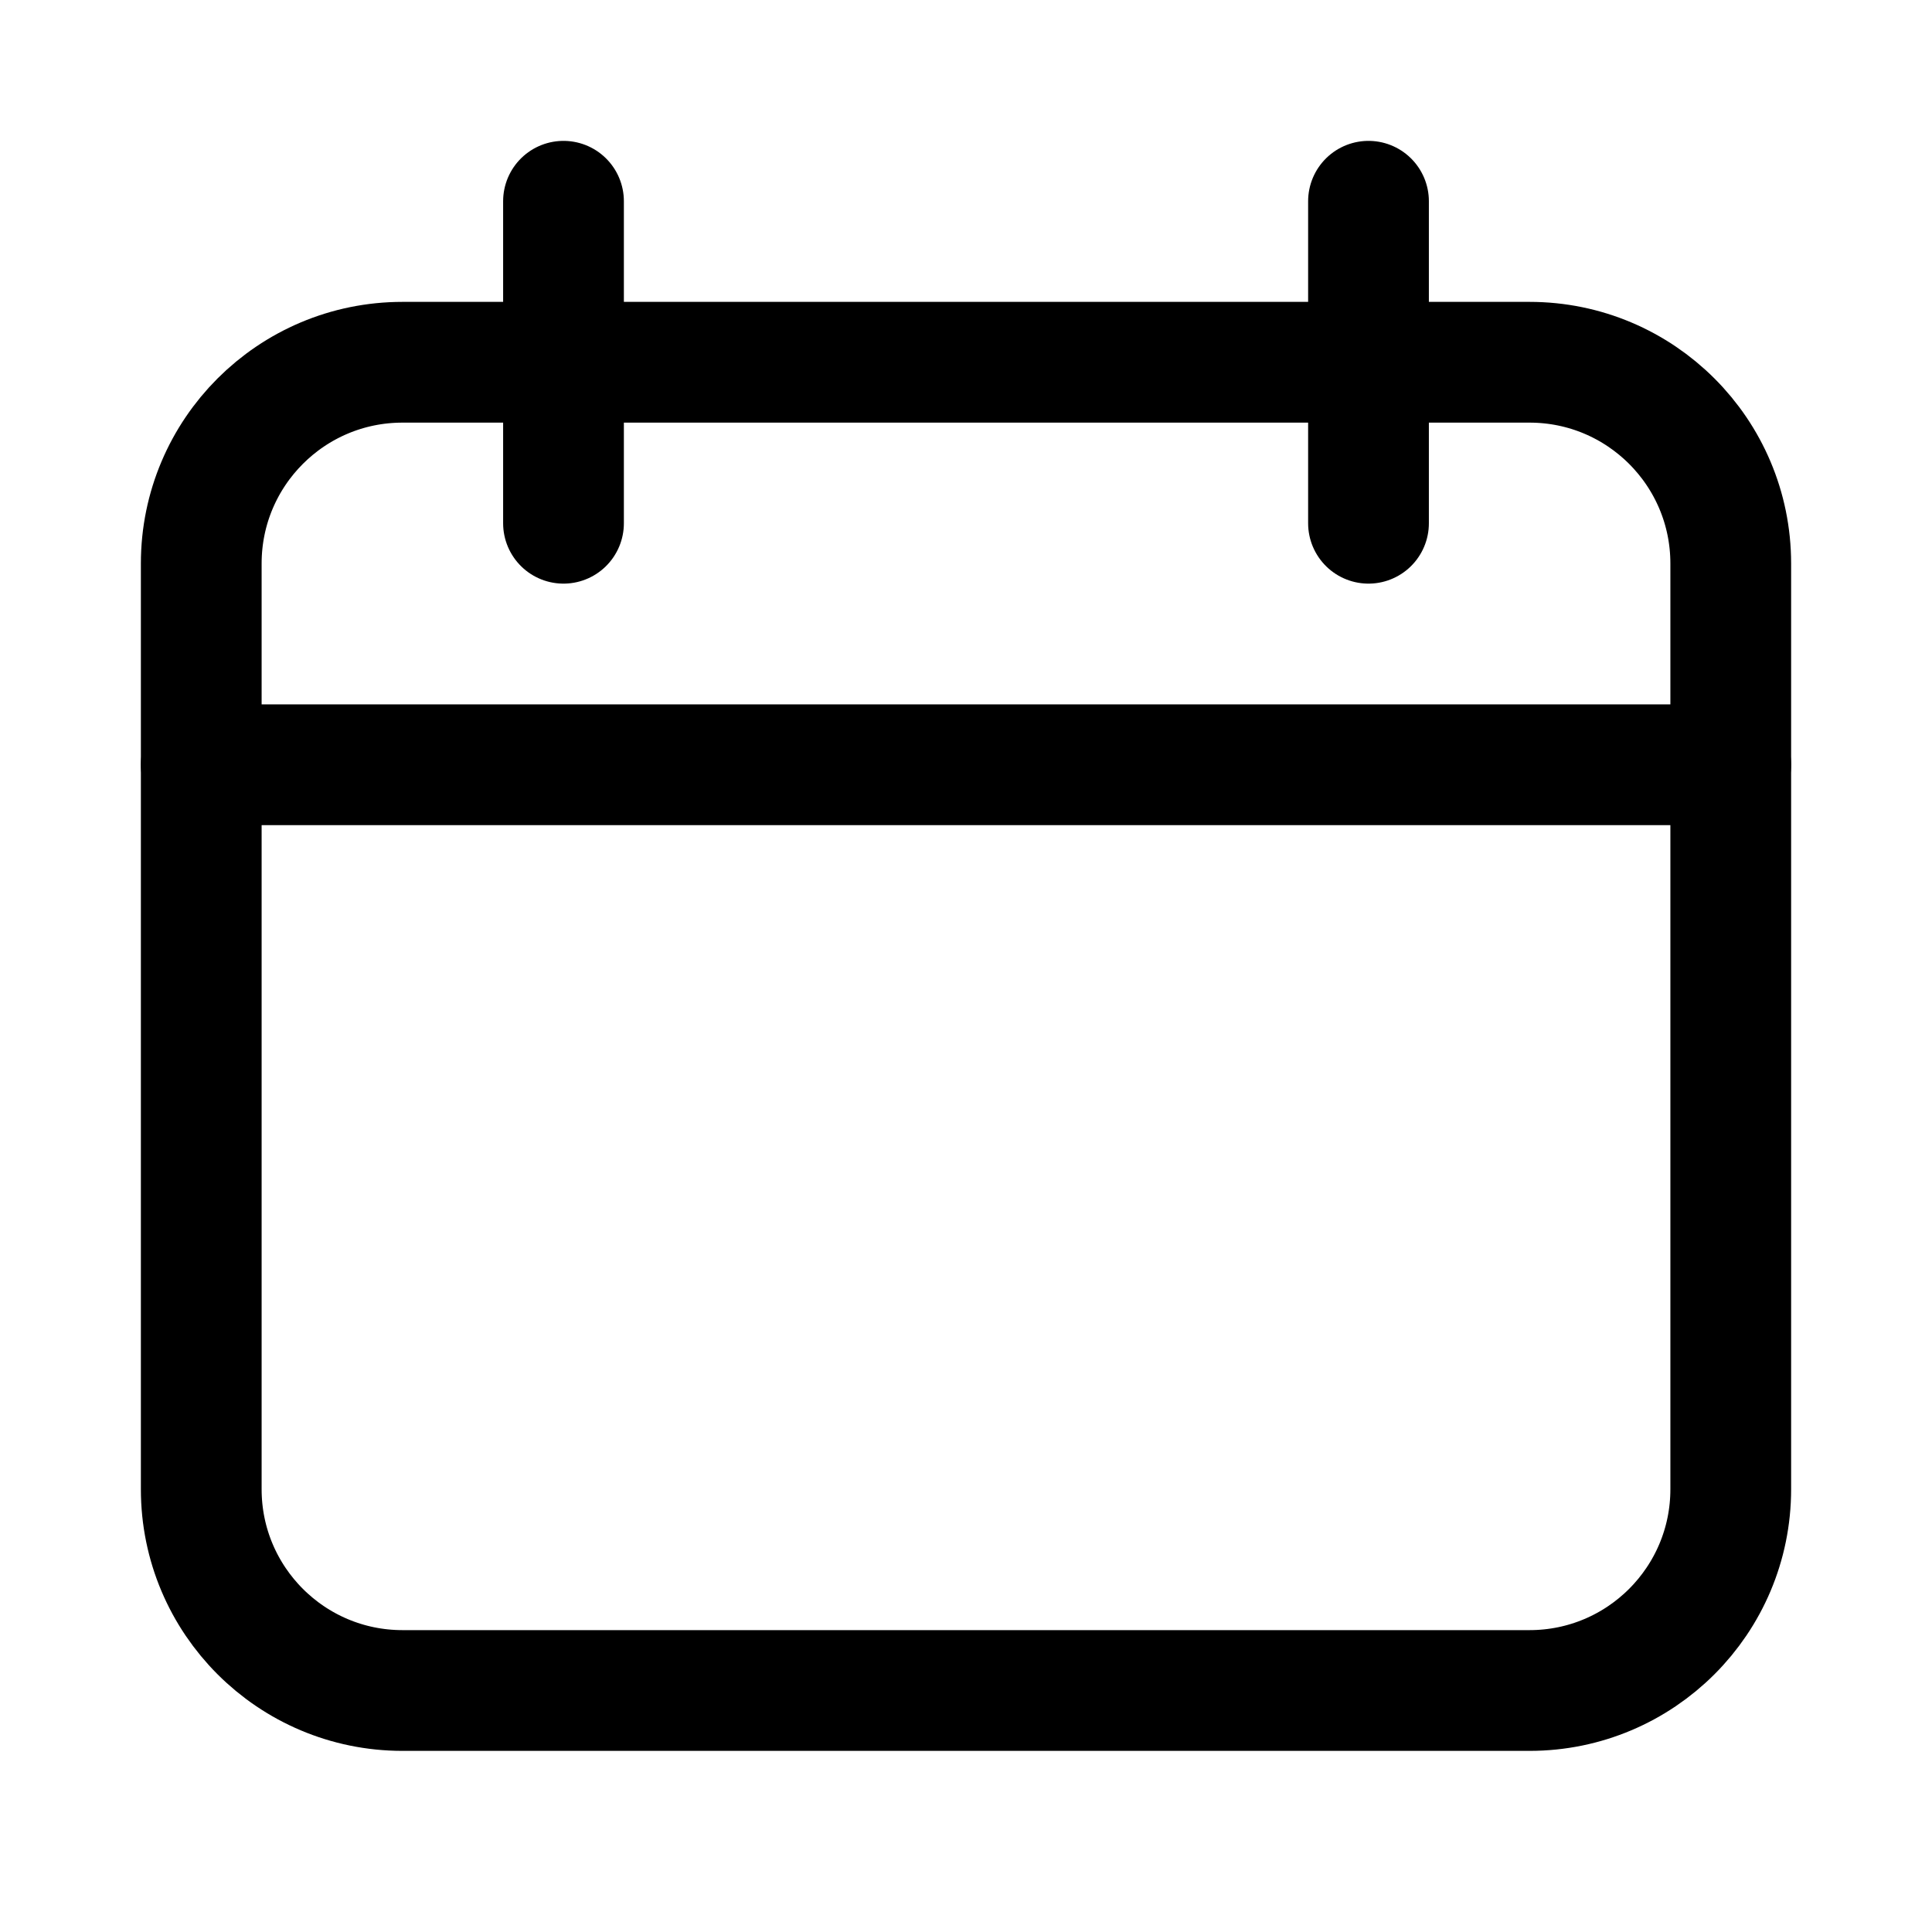
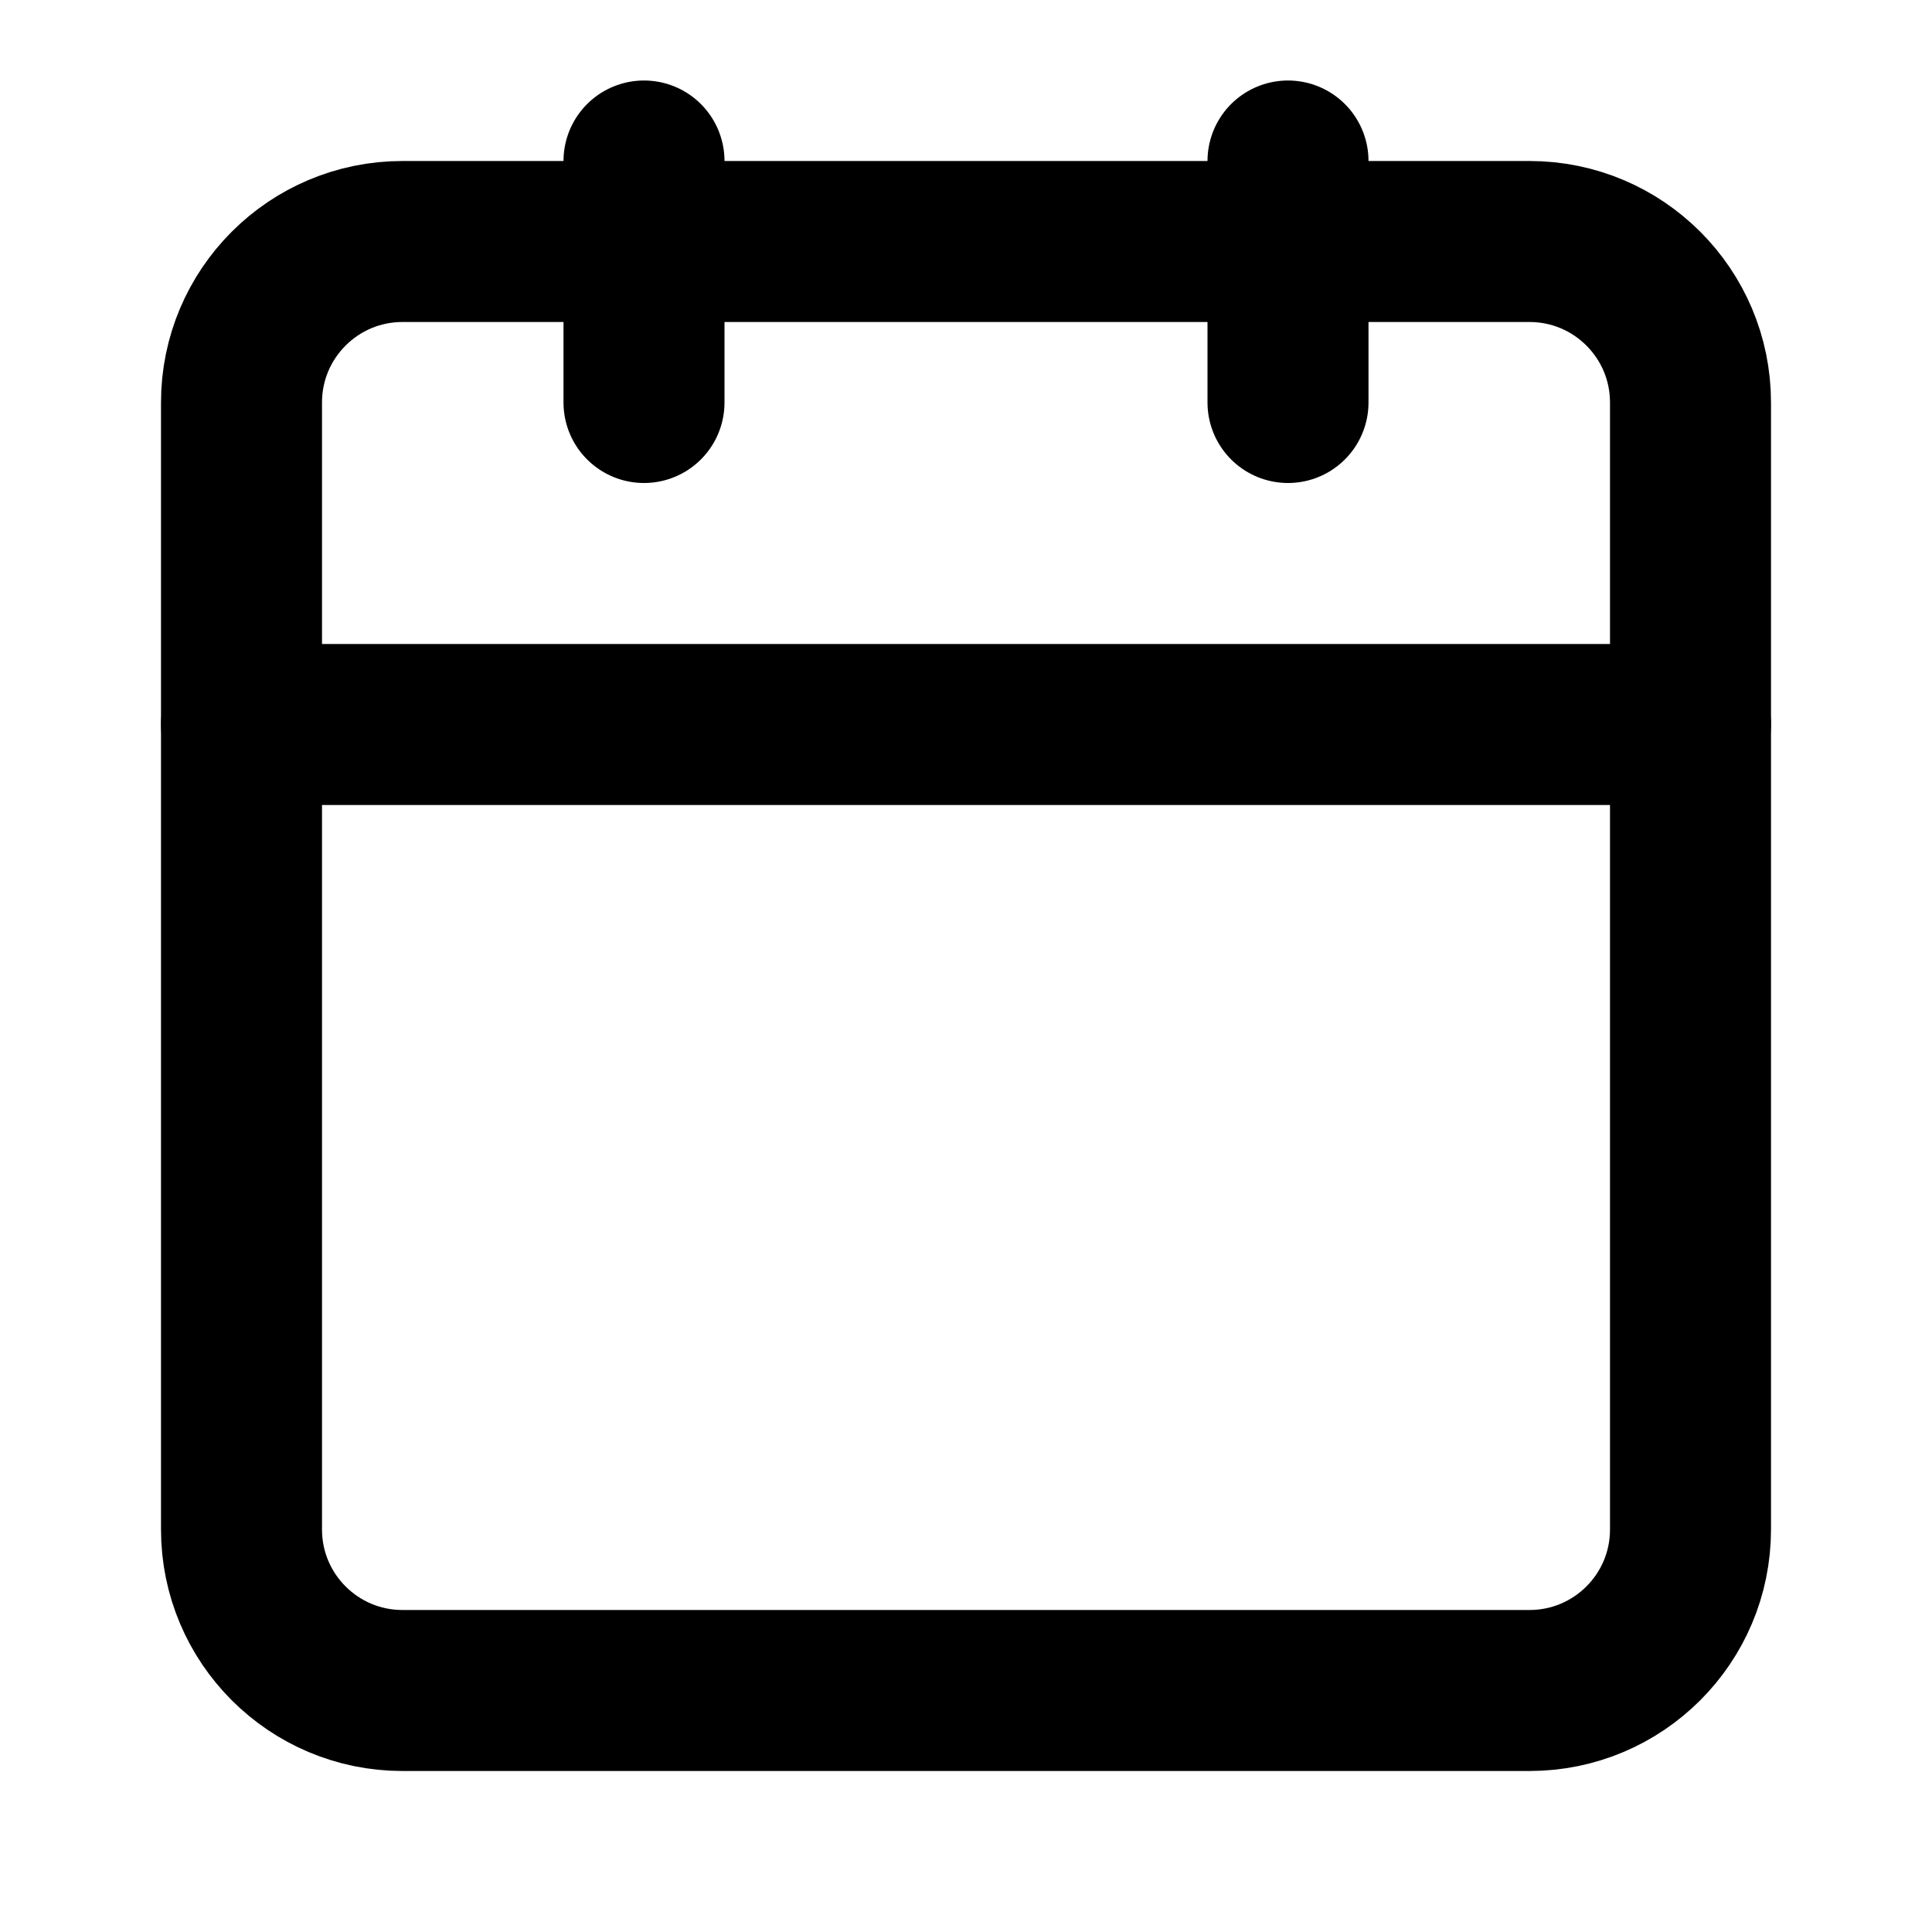
- <svg xmlns="http://www.w3.org/2000/svg" viewBox="0 0 24 24" fill="none" stroke="currentColor" stroke-width="1.5" stroke-linecap="round" stroke-linejoin="round">
-   <rect x="2.5" y="4.5" width="19" height="16.5" rx="2.5" />
-   <path d="M2.5 9.5h19" />
-   <path d="M7 2.5v4" />
-   <path d="M17 2.5v4" />
+ <svg xmlns="http://www.w3.org/2000/svg" viewBox="0 0 24 24">
+   <path d="M 8 2 V 5" stroke="currentColor" fill="none" stroke-linecap="round" stroke-linejoin="round" stroke-width="2" />
+   <path d="M 16 2 V 5" stroke="currentColor" fill="none" stroke-linecap="round" stroke-linejoin="round" stroke-width="2" />
+   <rect x="3" y="3" width="18" height="18" rx="2" stroke="currentColor" fill="none" stroke-linecap="round" stroke-linejoin="round" stroke-width="2" />
+   <path d="M 3 9 H 21" stroke="currentColor" fill="none" stroke-linecap="round" stroke-linejoin="round" stroke-width="2" />
</svg>
